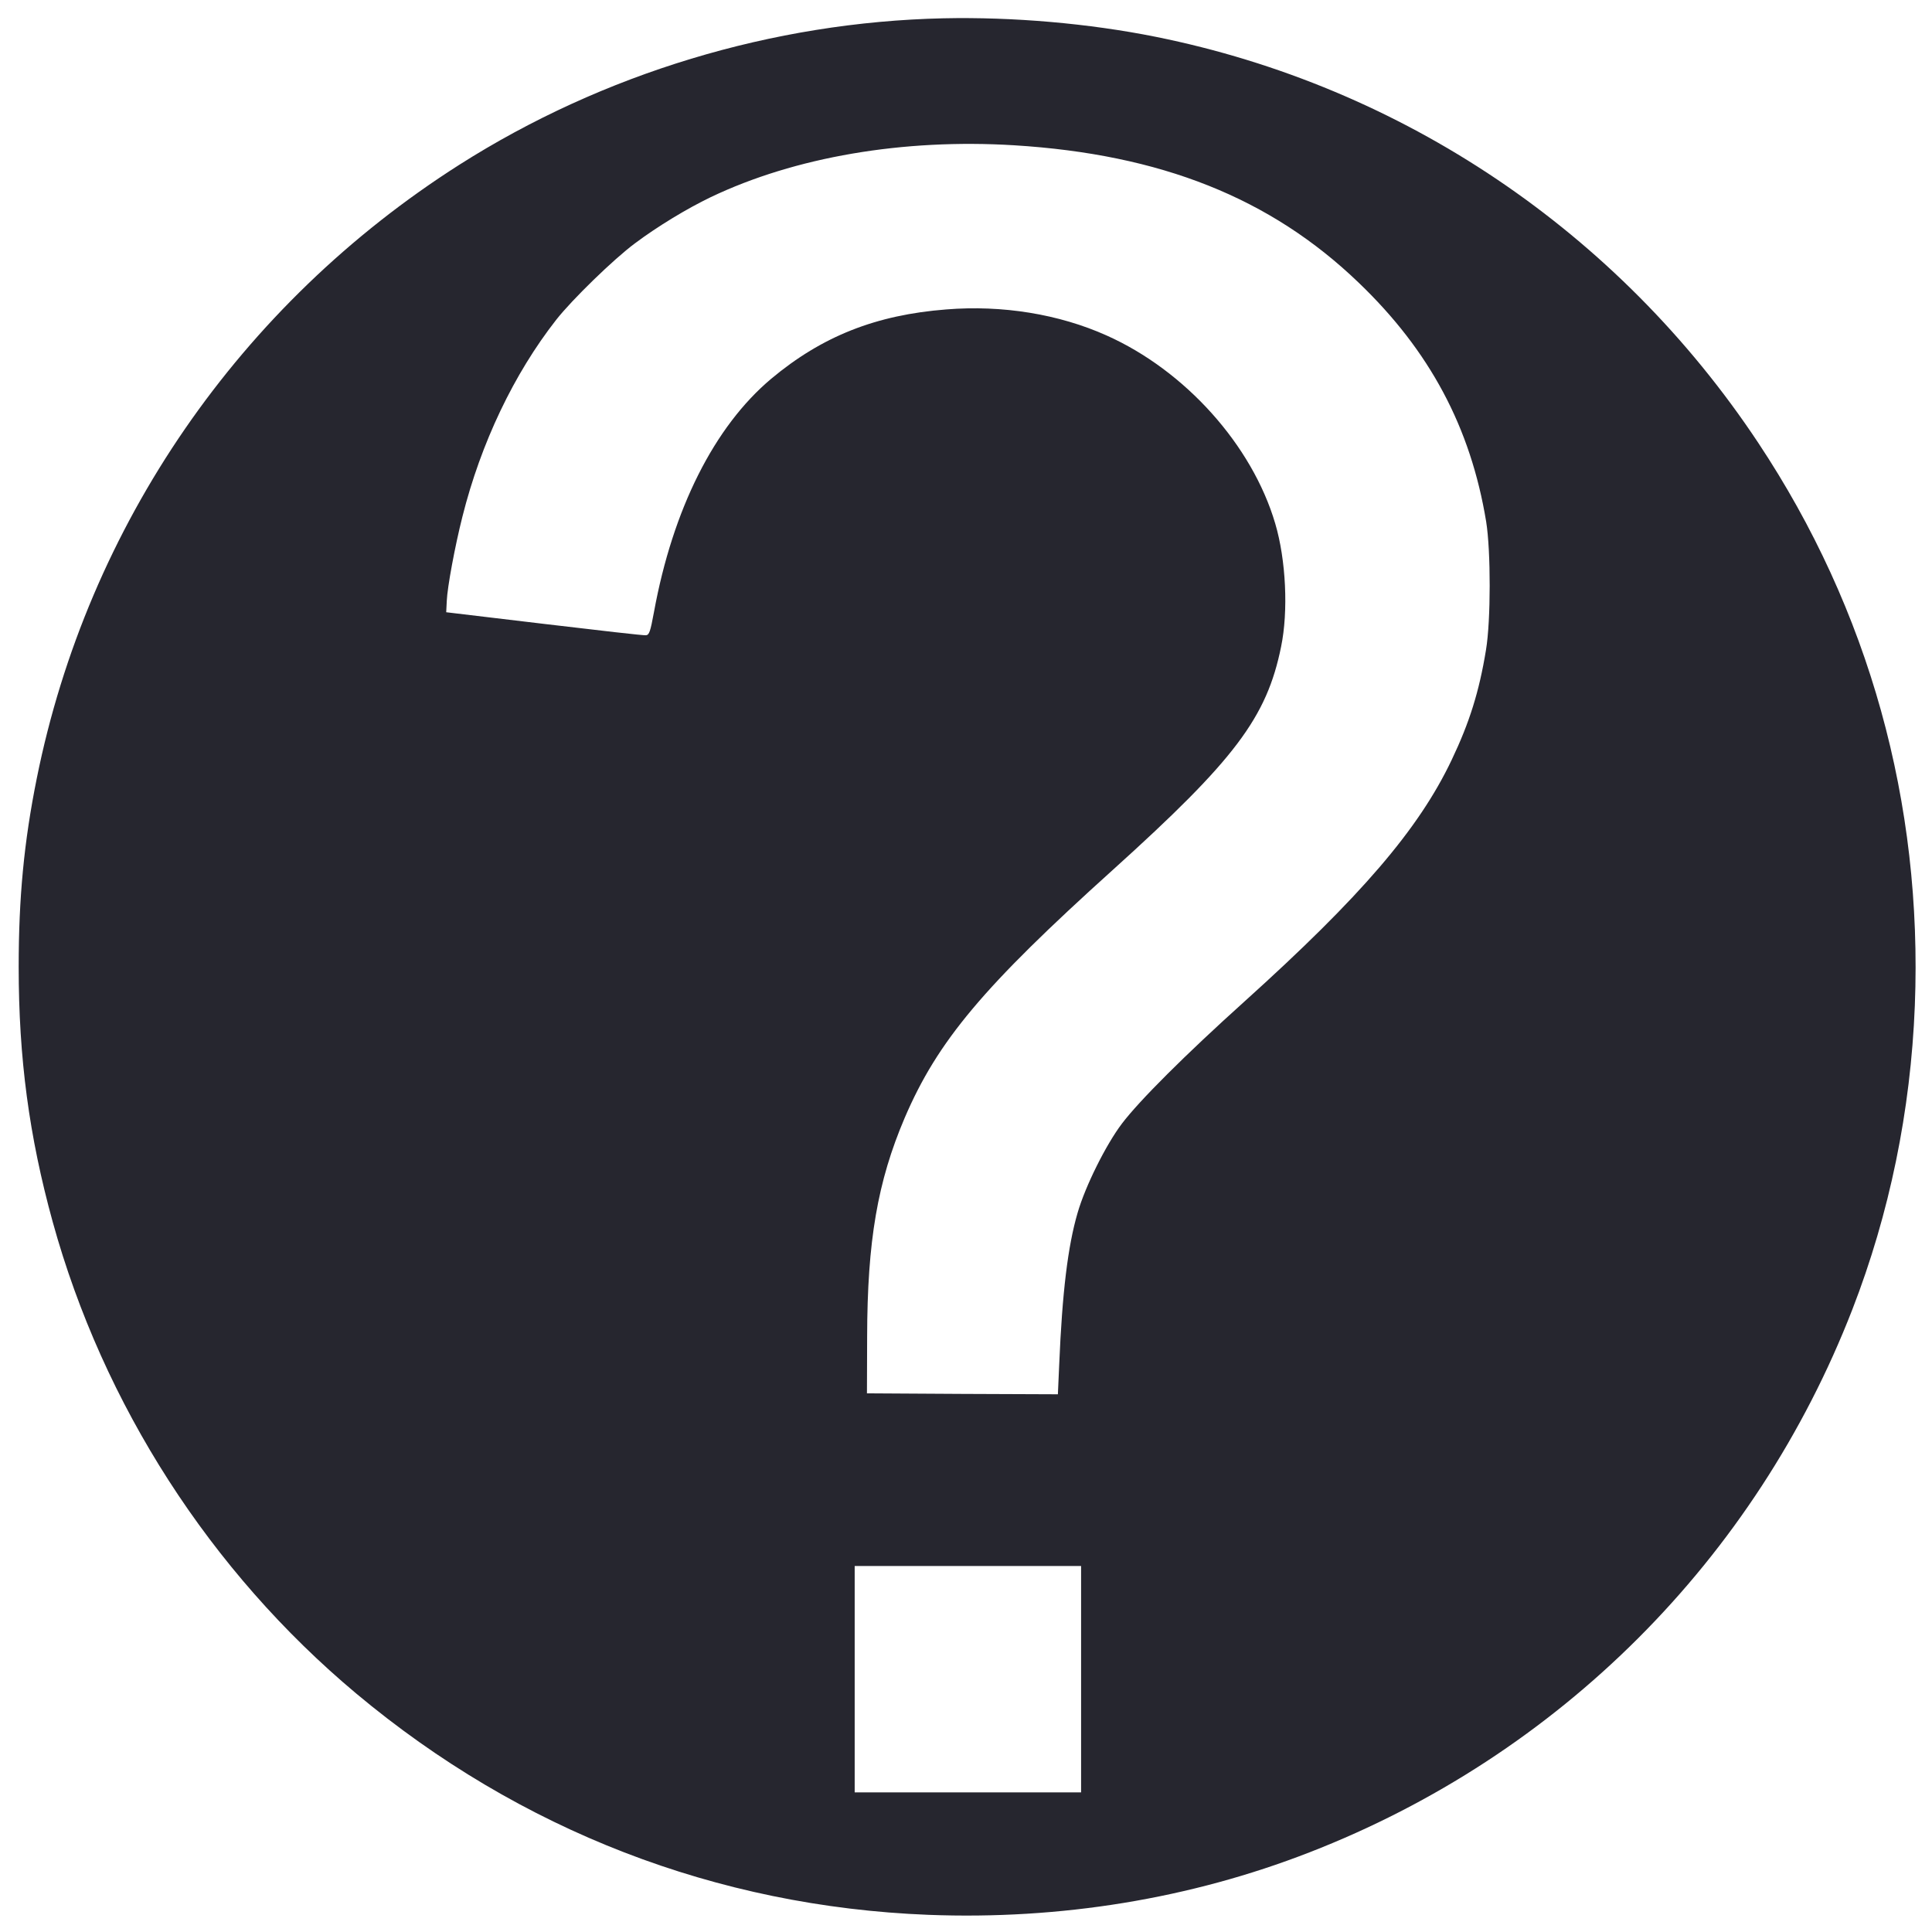
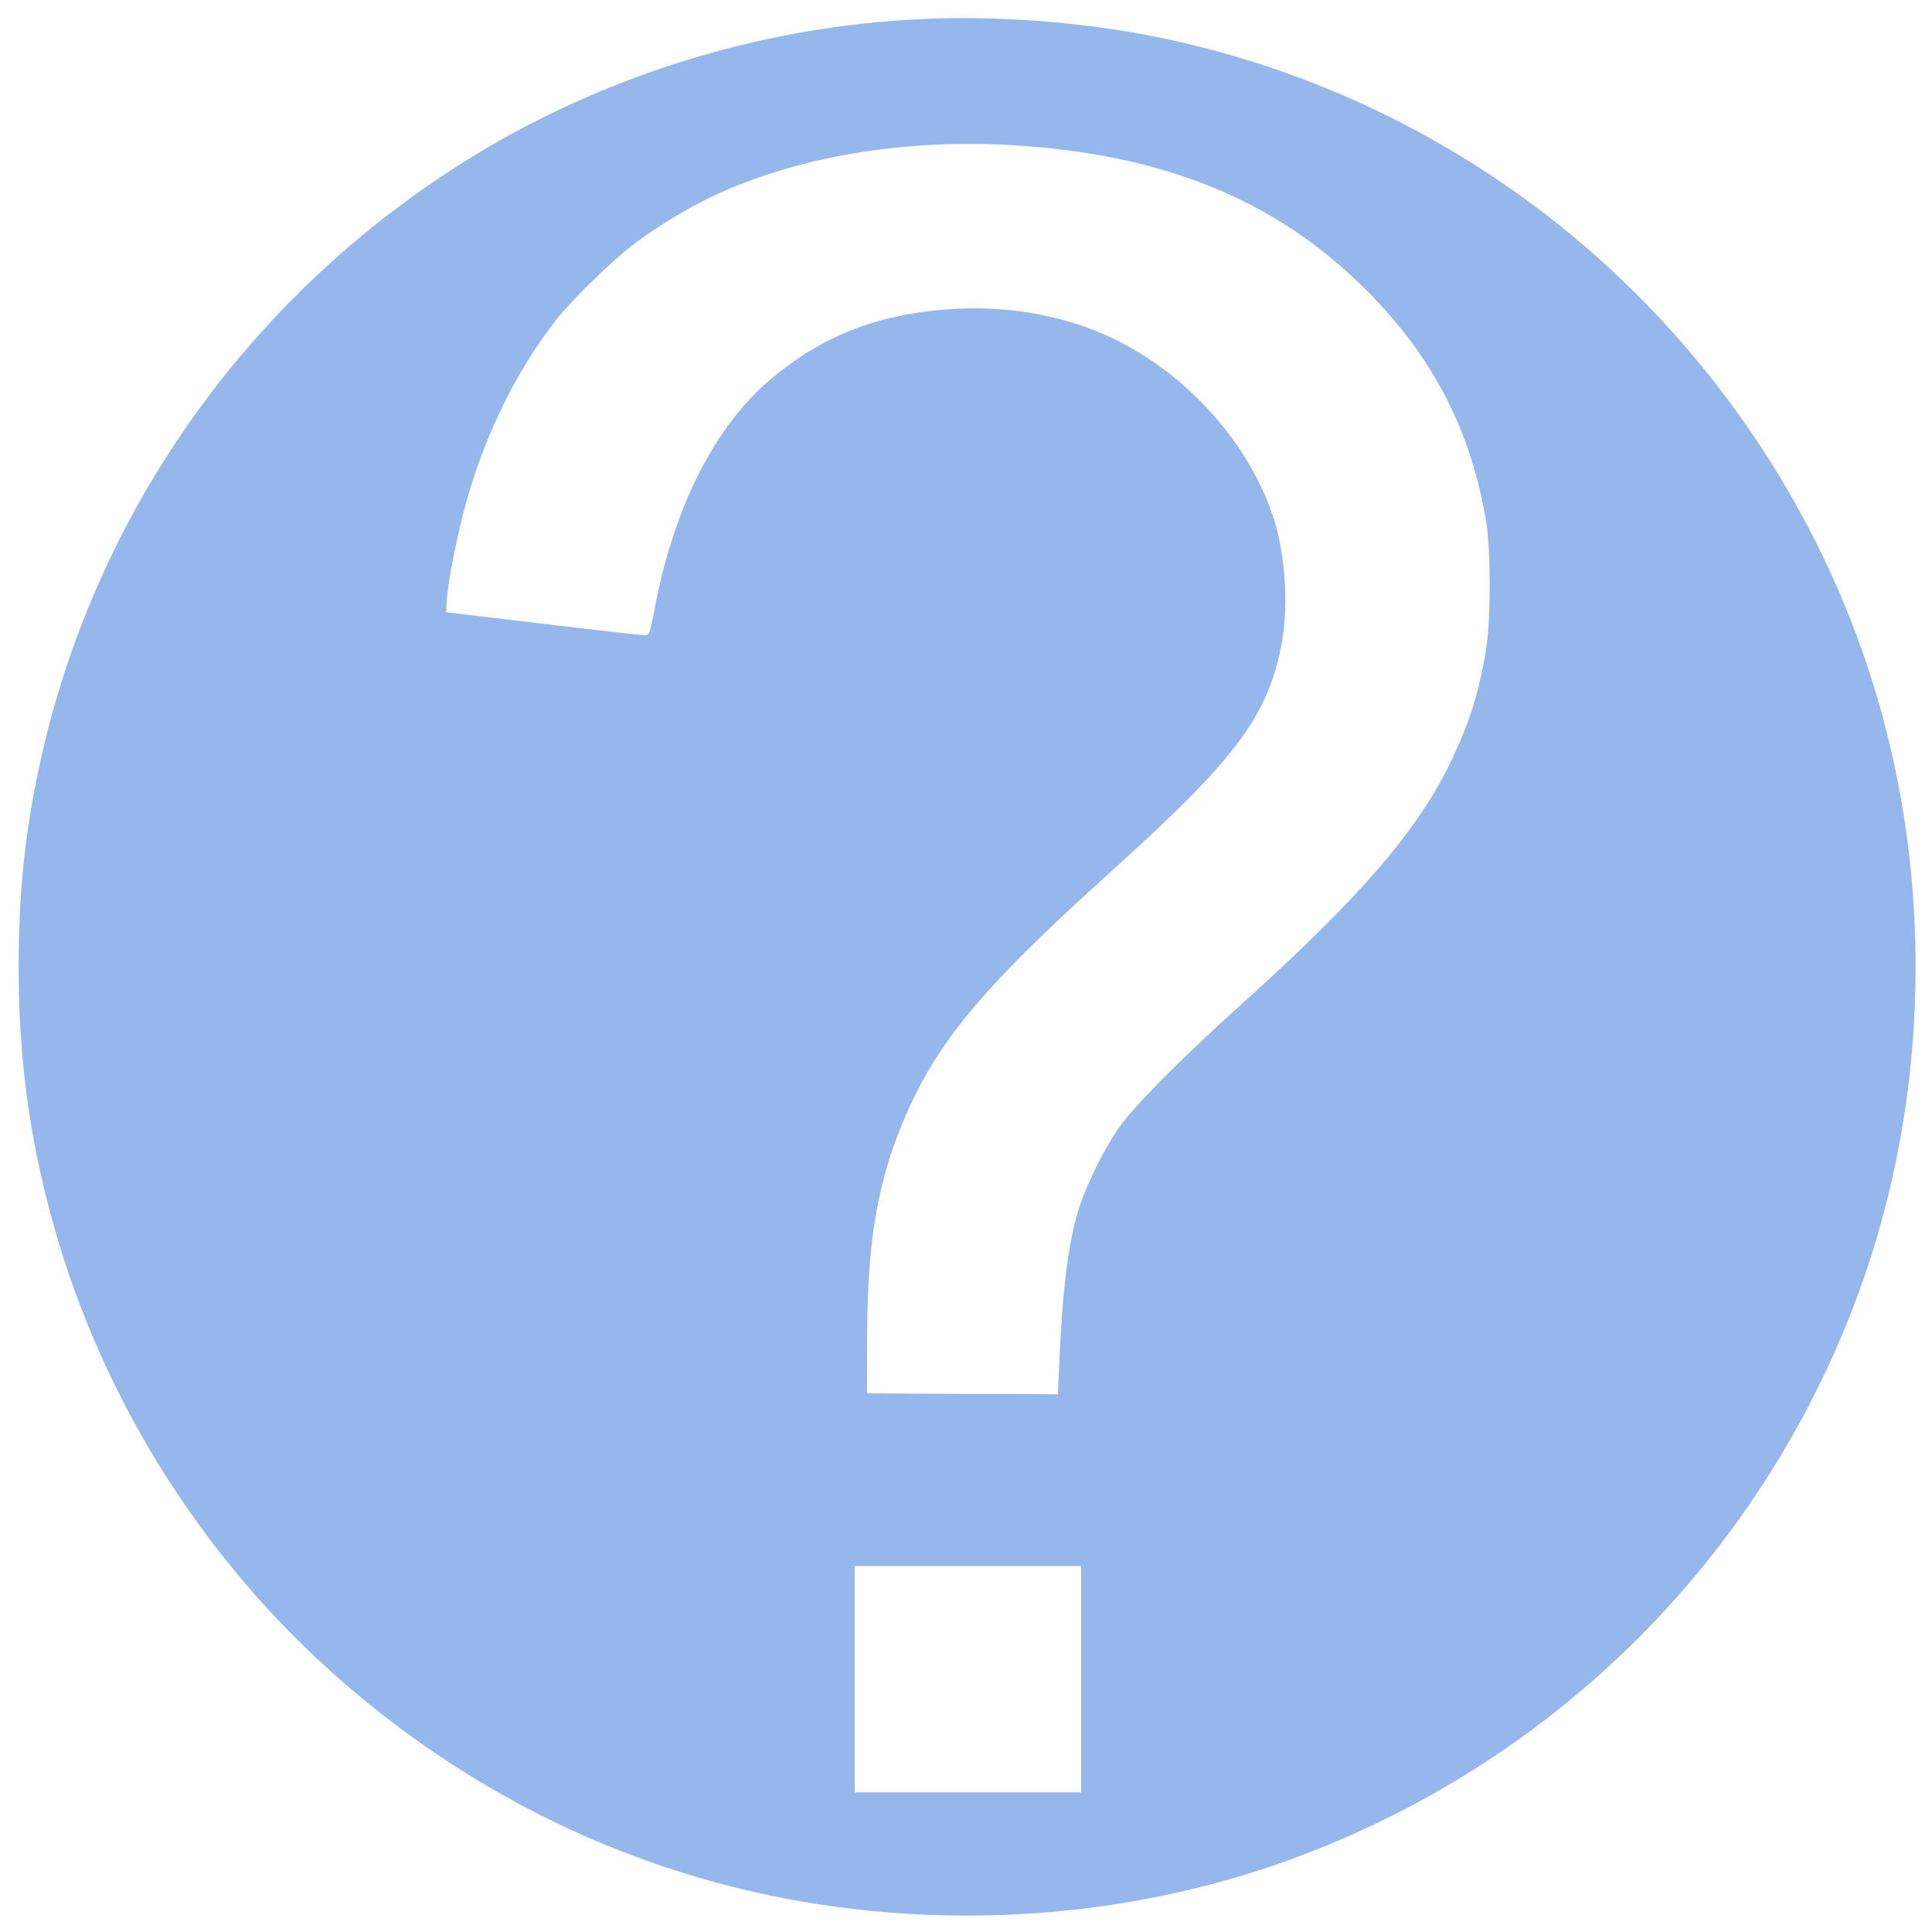
<svg xmlns="http://www.w3.org/2000/svg" version="1.0" width="1024pt" height="1024pt" viewBox="0 0 1024 1024" preserveAspectRatio="xMidYMid meet">
-   <g transform="translate(0,1024) scale(0.1,-0.1)" fill="#26262F" stroke="none">
+   <g transform="translate(0,1024) scale(0.1,-0.1)" fill="#96b7eb" stroke="none">
    <path d="M5000 10143 c-904 -20 -1805 -293 -2565 -776 -1163 -740 -1970 -1911 -2240 -3252 -68 -337 -96 -634 -96 -1000 0 -483 55 -896 180 -1350 268 -971 836 -1854 1609 -2501 868 -726 1911 -1129 3032 -1173 700 -27 1388 85 2020 331 1324 514 2364 1554 2878 2878 197 508 309 1052 331 1610 42 1074 -243 2099 -830 2983 -742 1118 -1887 1889 -3194 2152 -354 71 -756 106 -1125 98z m375 -673 c778 -48 1359 -279 1826 -728 377 -361 594 -768 676 -1267 25 -156 25 -525 -1 -680 -36 -221 -88 -386 -182 -583 -175 -368 -480 -723 -1099 -1281 -310 -279 -556 -524 -649 -647 -84 -111 -194 -331 -235 -474 -51 -175 -81 -419 -97 -803 l-7 -157 -506 2 -506 3 1 300 c1 508 55 822 199 1160 175 408 417 696 1105 1316 645 582 814 806 890 1181 39 188 26 461 -31 653 -122 415 -477 811 -894 997 -252 113 -552 162 -849 138 -373 -29 -659 -142 -929 -368 -301 -253 -521 -690 -621 -1237 -19 -103 -25 -120 -42 -122 -10 -2 -253 26 -539 60 l-520 62 3 60 c3 73 43 289 83 447 98 390 273 757 497 1043 84 107 305 322 417 405 120 90 277 185 402 245 446 213 1020 311 1608 275z m355 -8130 l0 -600 -600 0 -600 0 0 600 0 600 600 0 600 0 0 -600z" />
  </g>
</svg>
